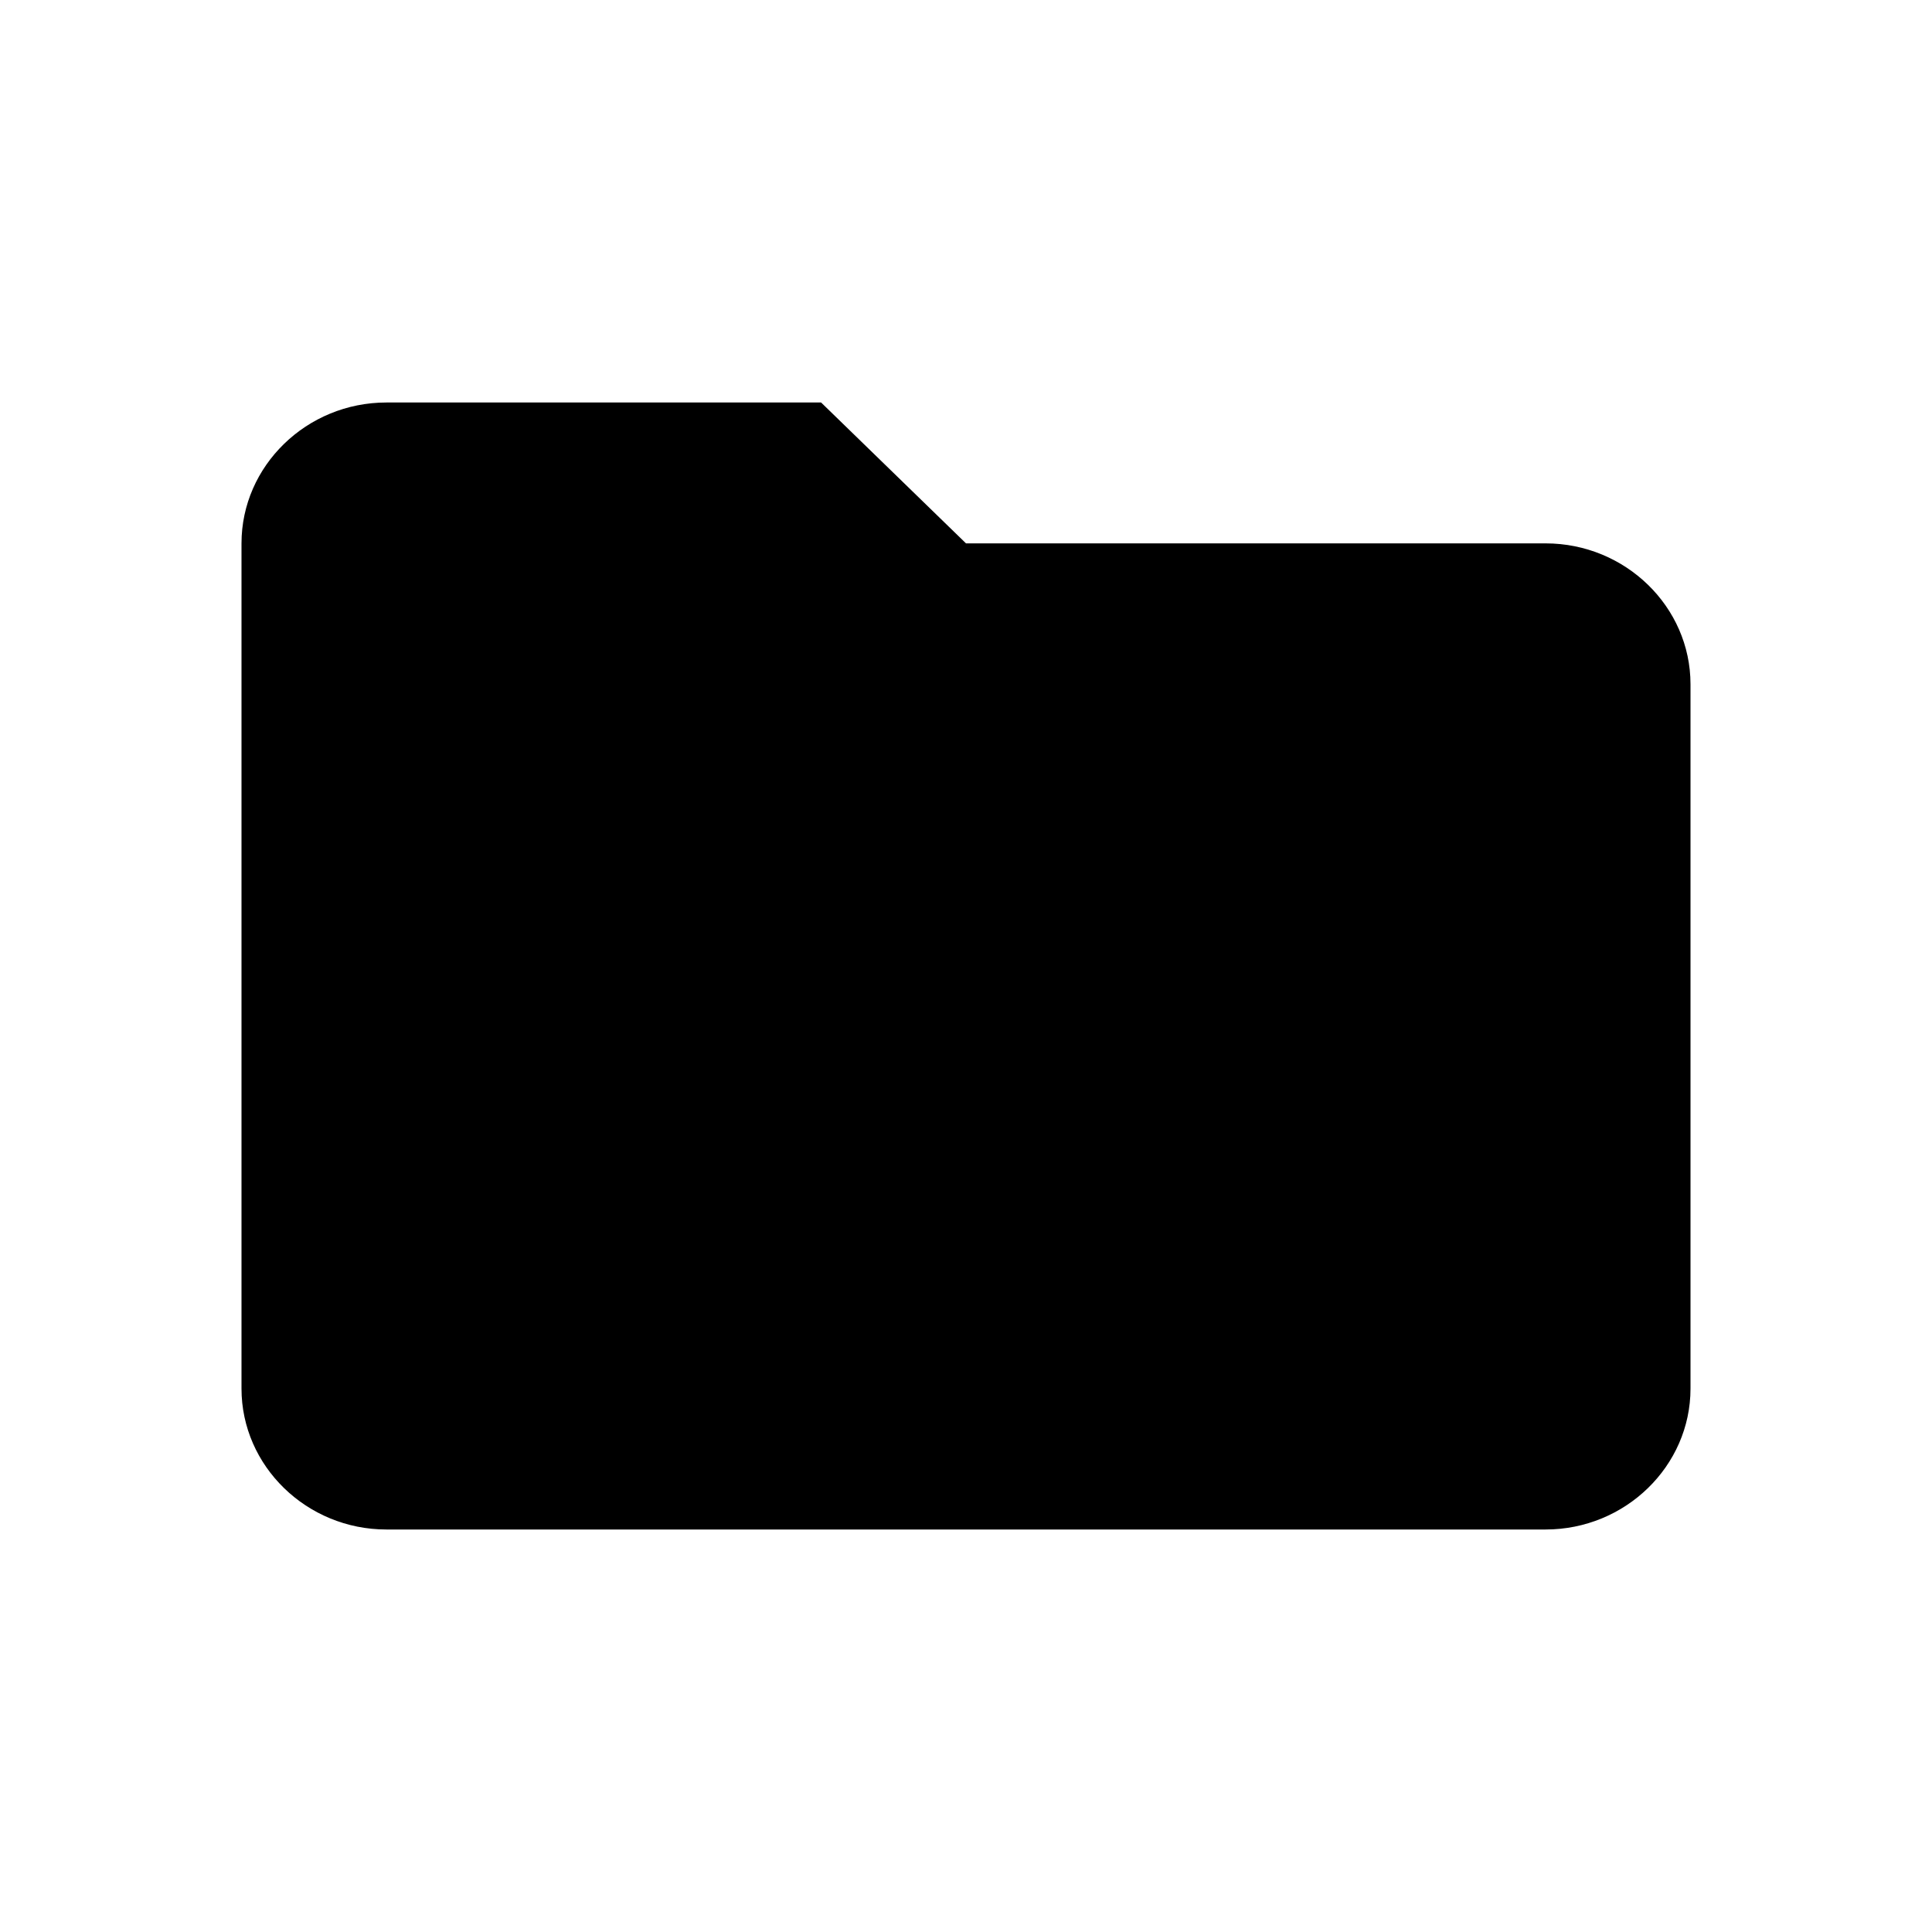
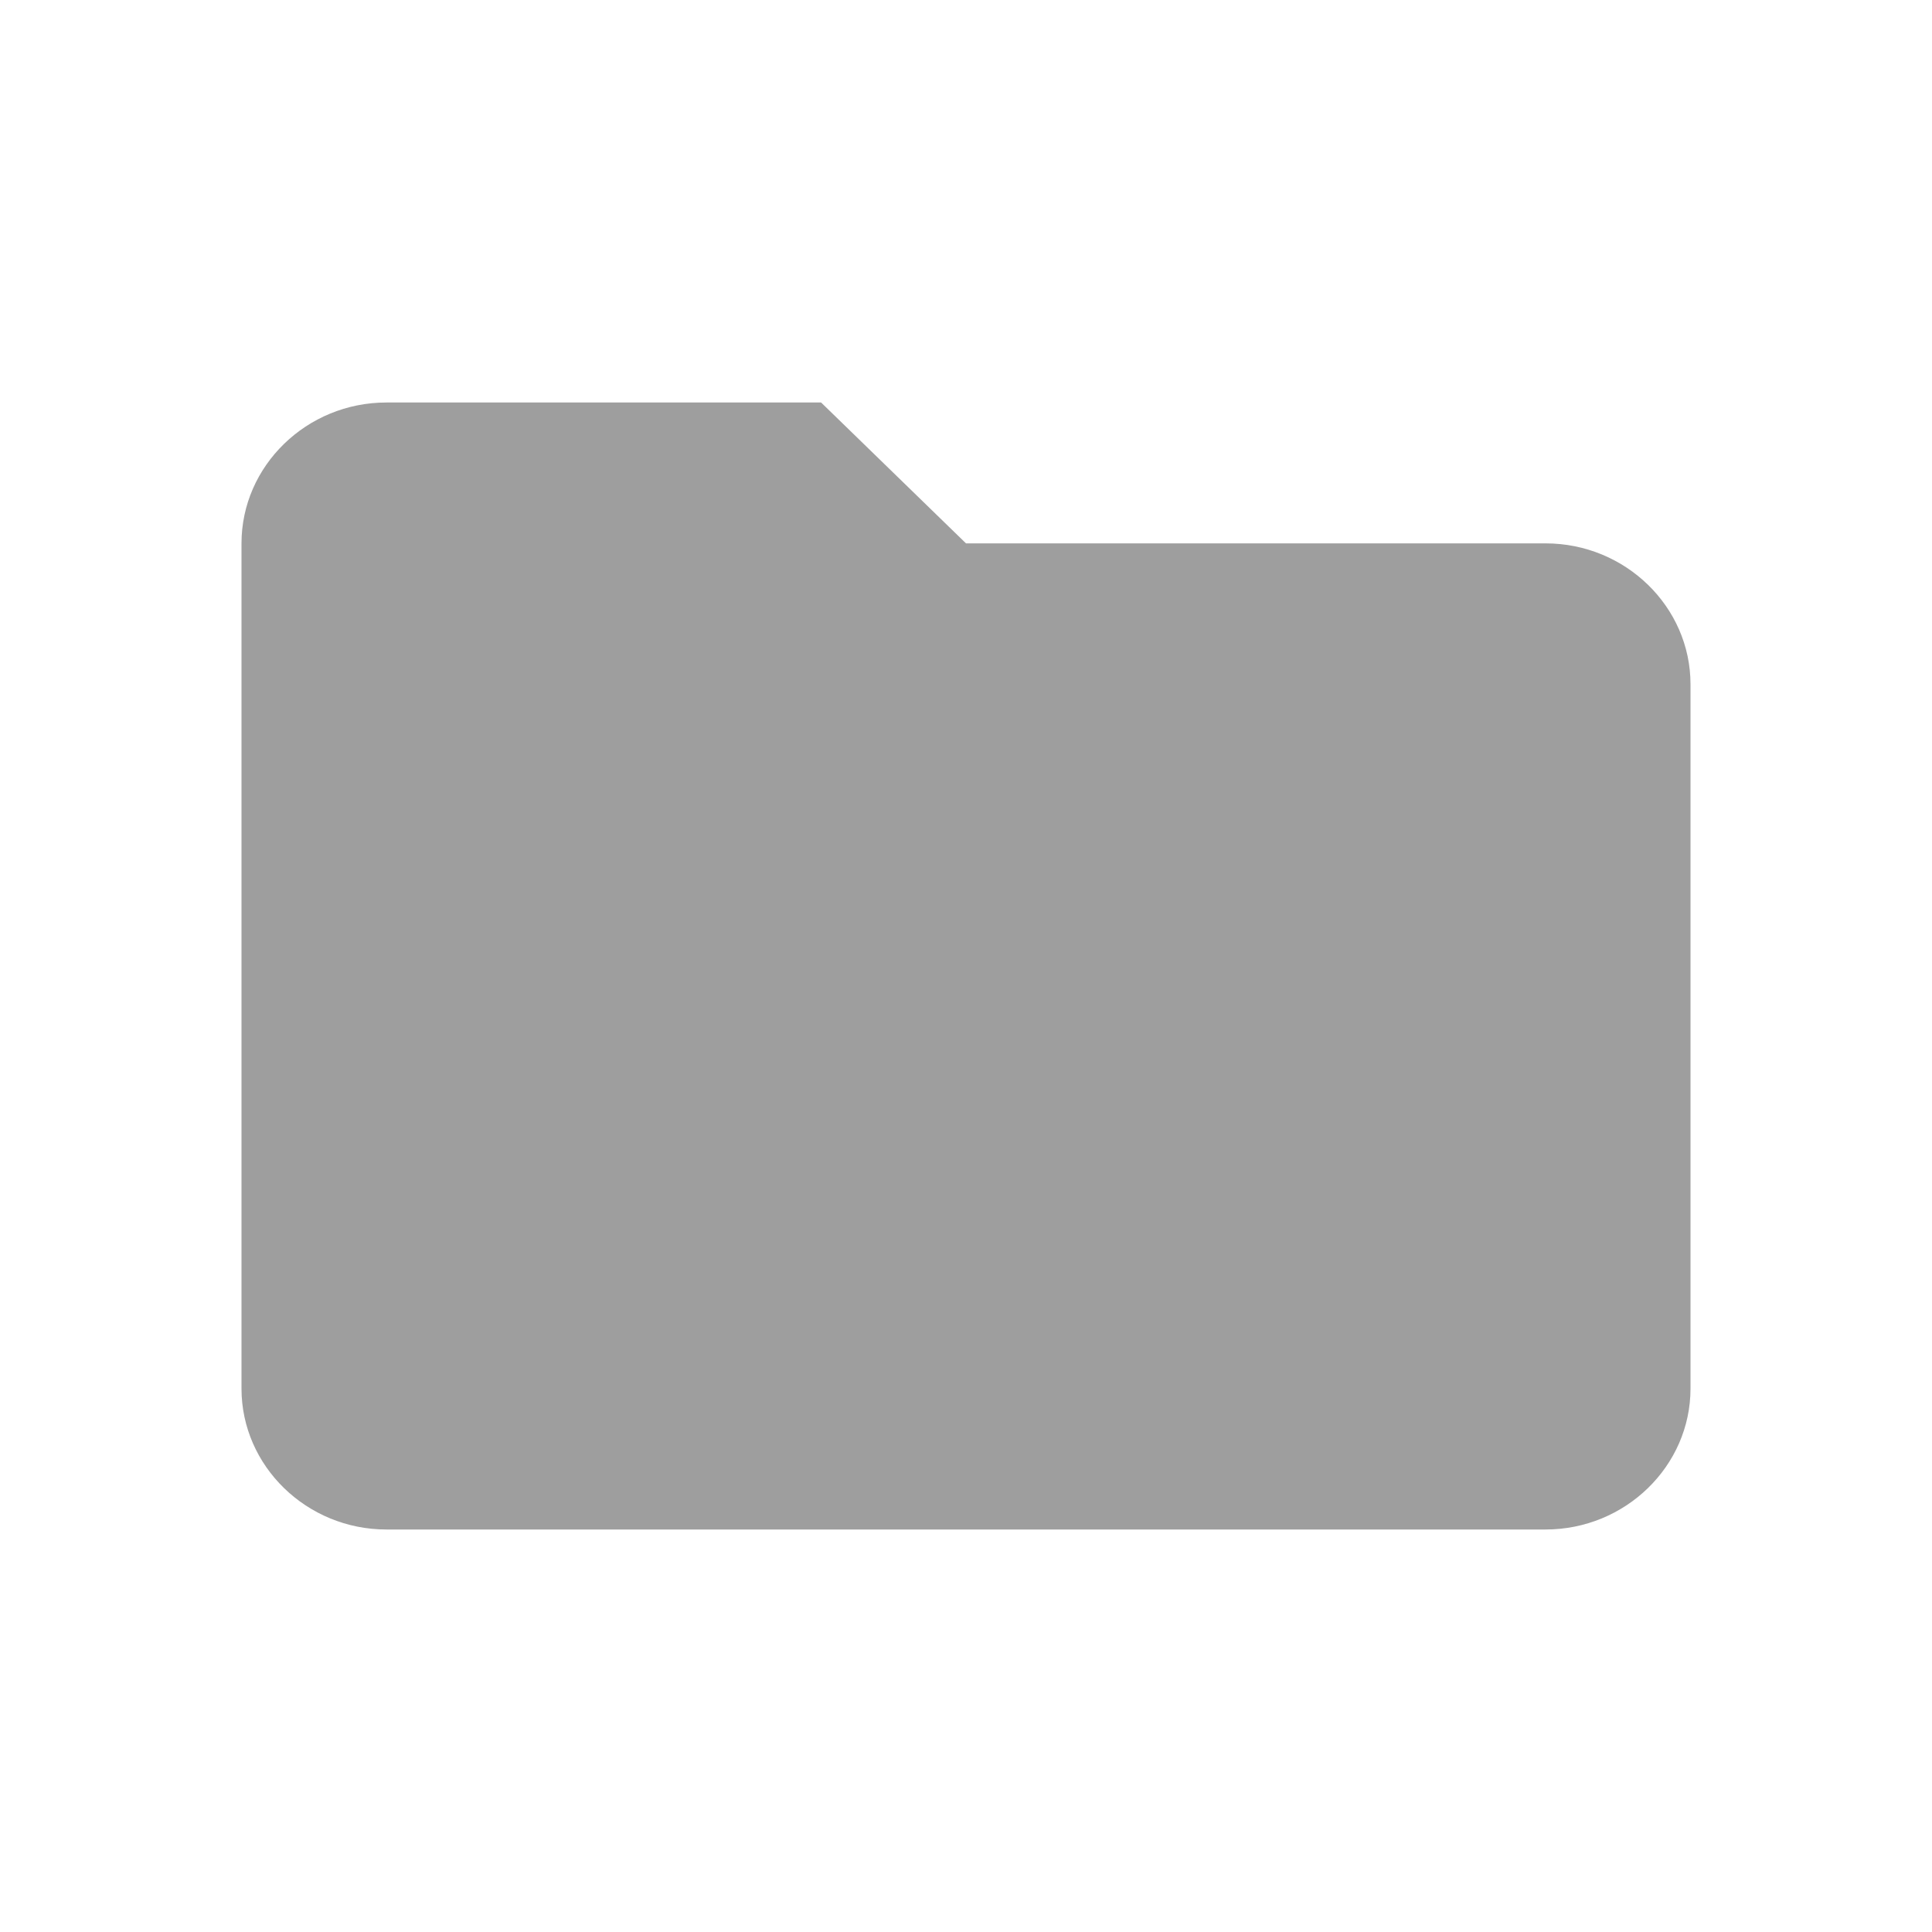
<svg xmlns="http://www.w3.org/2000/svg" viewBox="0 0 24 24" preserveAspectRatio="xMidYMid meet" focusable="false" class="style-scope yt-icon" style="pointer-events: none; display: block; width: 100%; height: 100%;">
  <g fill-rule="evenodd" class="style-scope yt-icon">
-     <path d="M12,6.75 L10.2,5 L4.8,5 C3.81,5 3,5.787 3,6.75 L3,17.25 C3,18.212 3.81,19 4.8,19 L19.2,19 C20.19,19 21,18.212 21,17.25 L21,8.5 C21,7.537 20.19,6.75 19.2,6.75 L12,6.75 Z" class="style-scope yt-icon" />
+     <path d="M12,6.75 L10.2,5 L4.8,5 C3.81,5 3,5.787 3,6.75 L3,17.25 C3,18.212 3.81,19 4.8,19 L19.2,19 C20.19,19 21,18.212 21,17.25 L21,8.5 C21,7.537 20.19,6.75 19.2,6.75 L12,6.75 Z" class="style-scope yt-icon" fill="#9e9e9e" />
  </g>
</svg>
